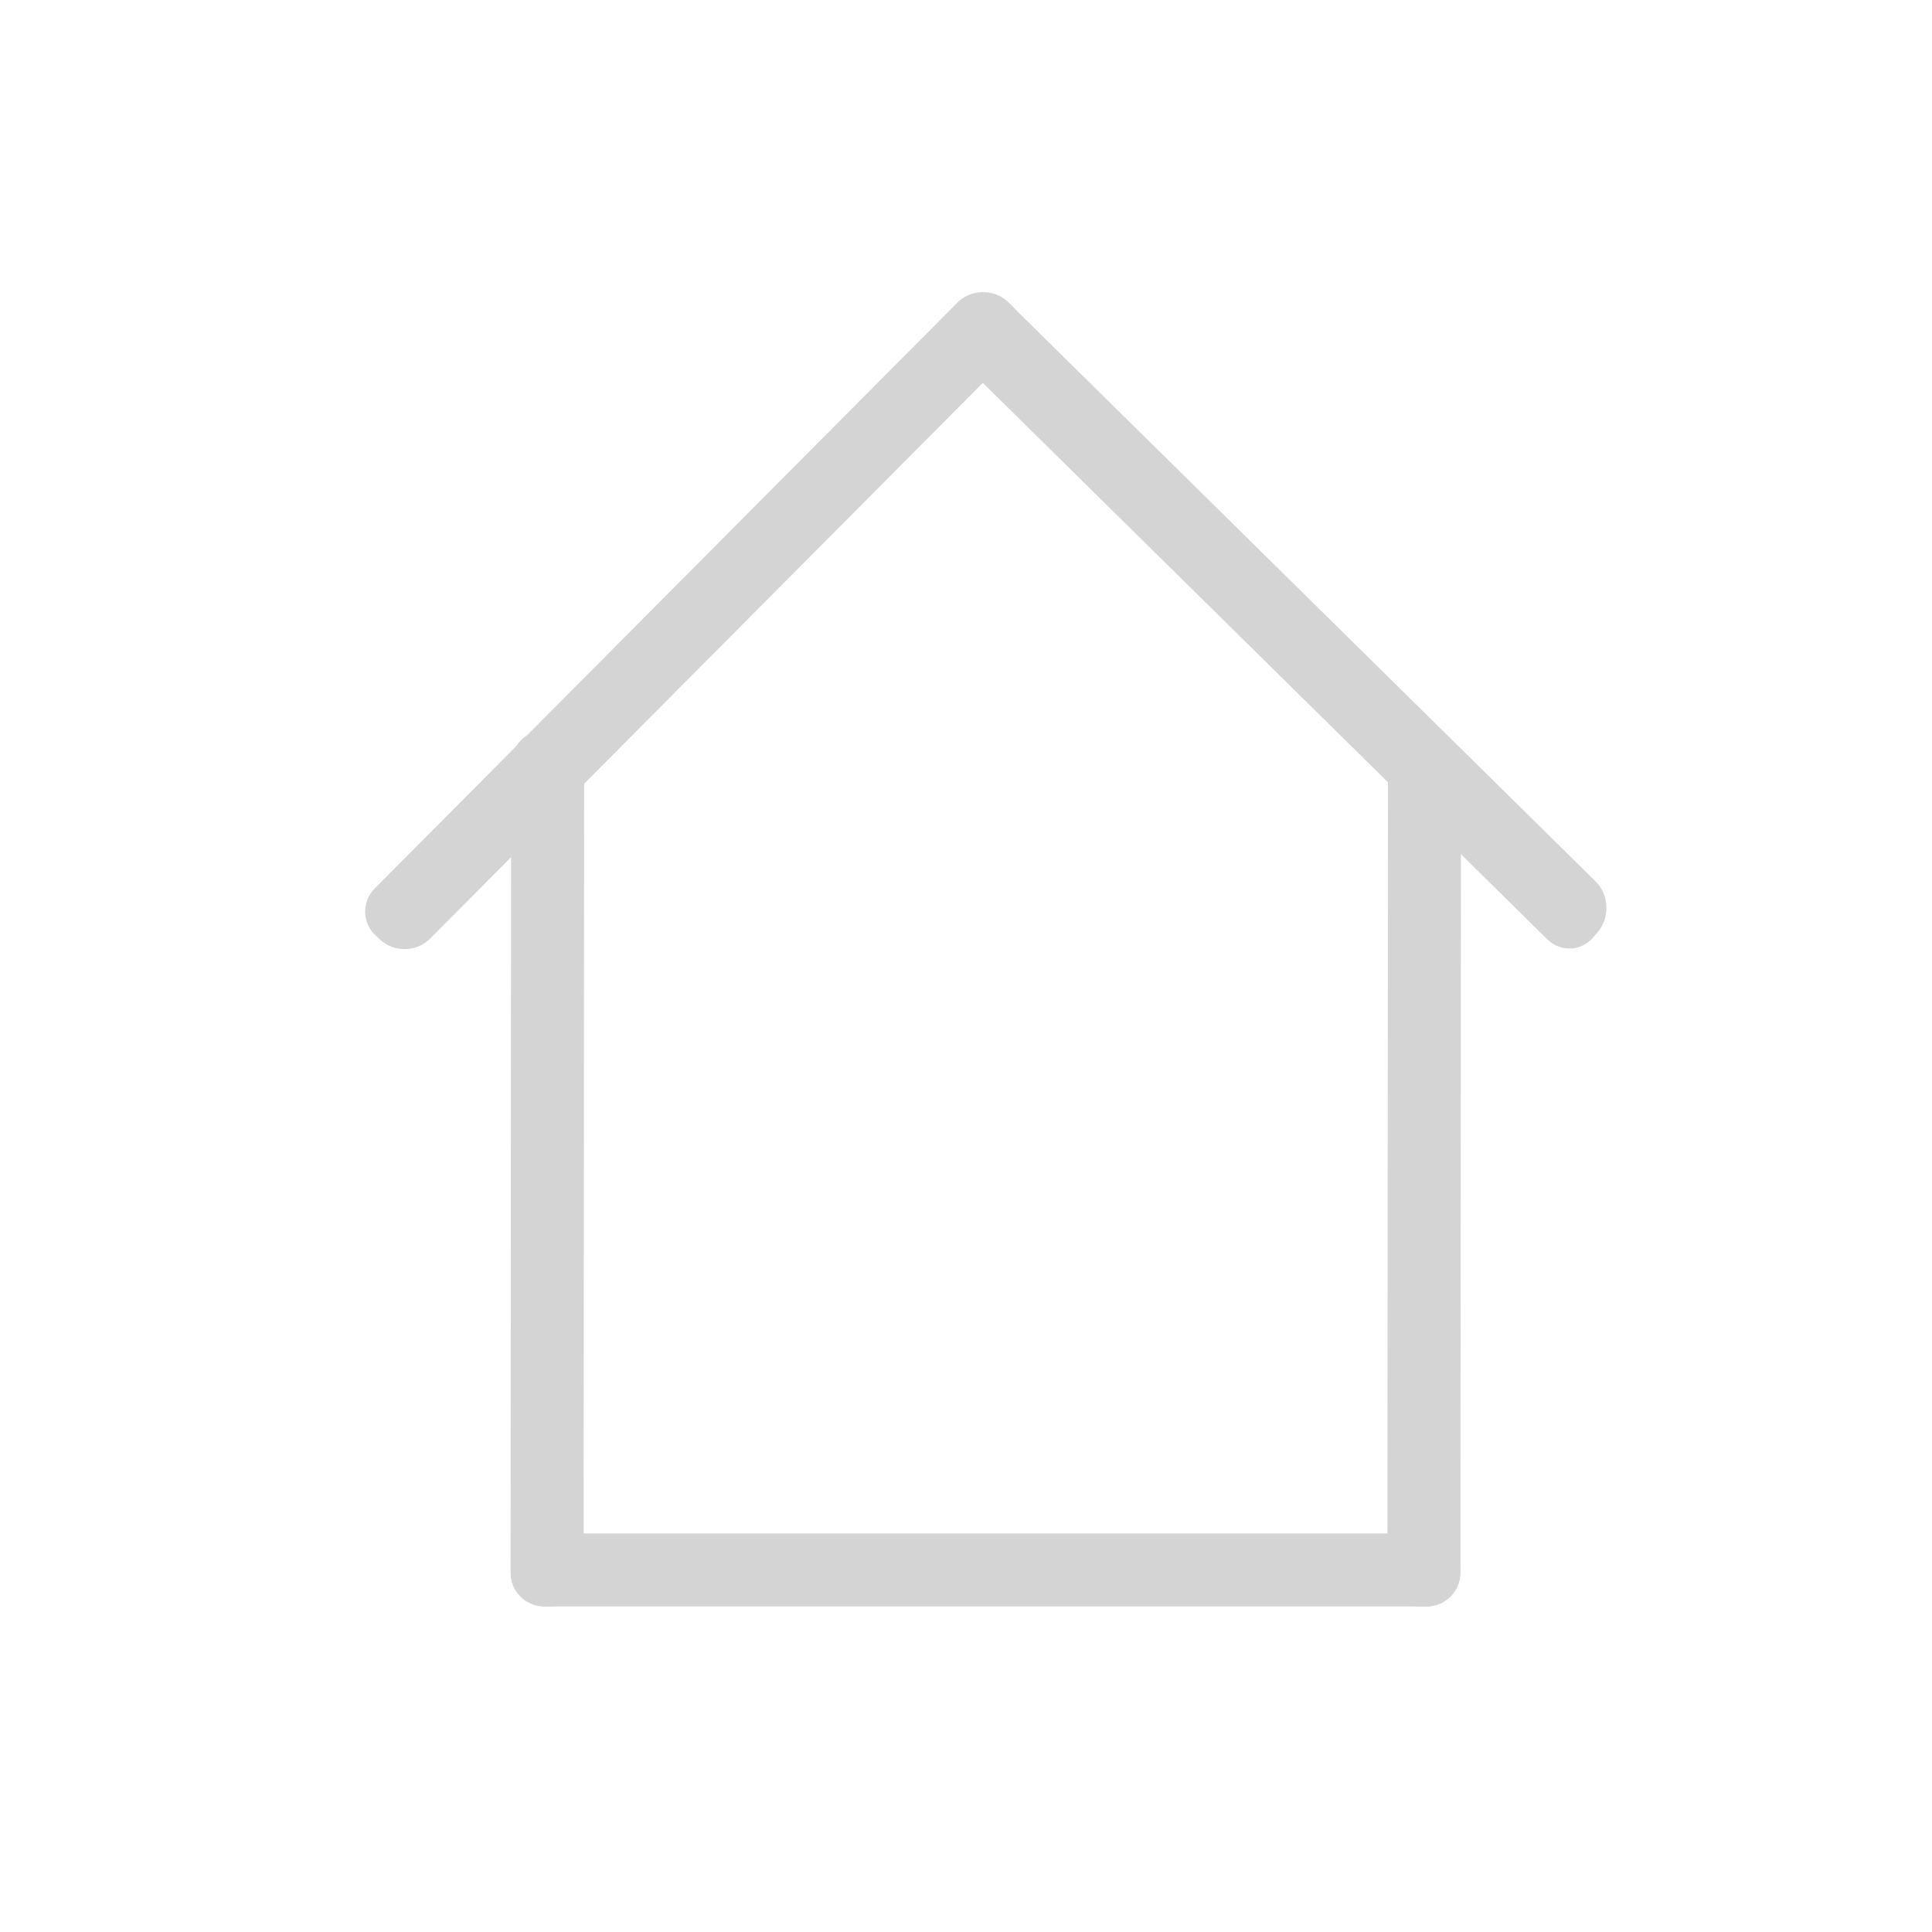
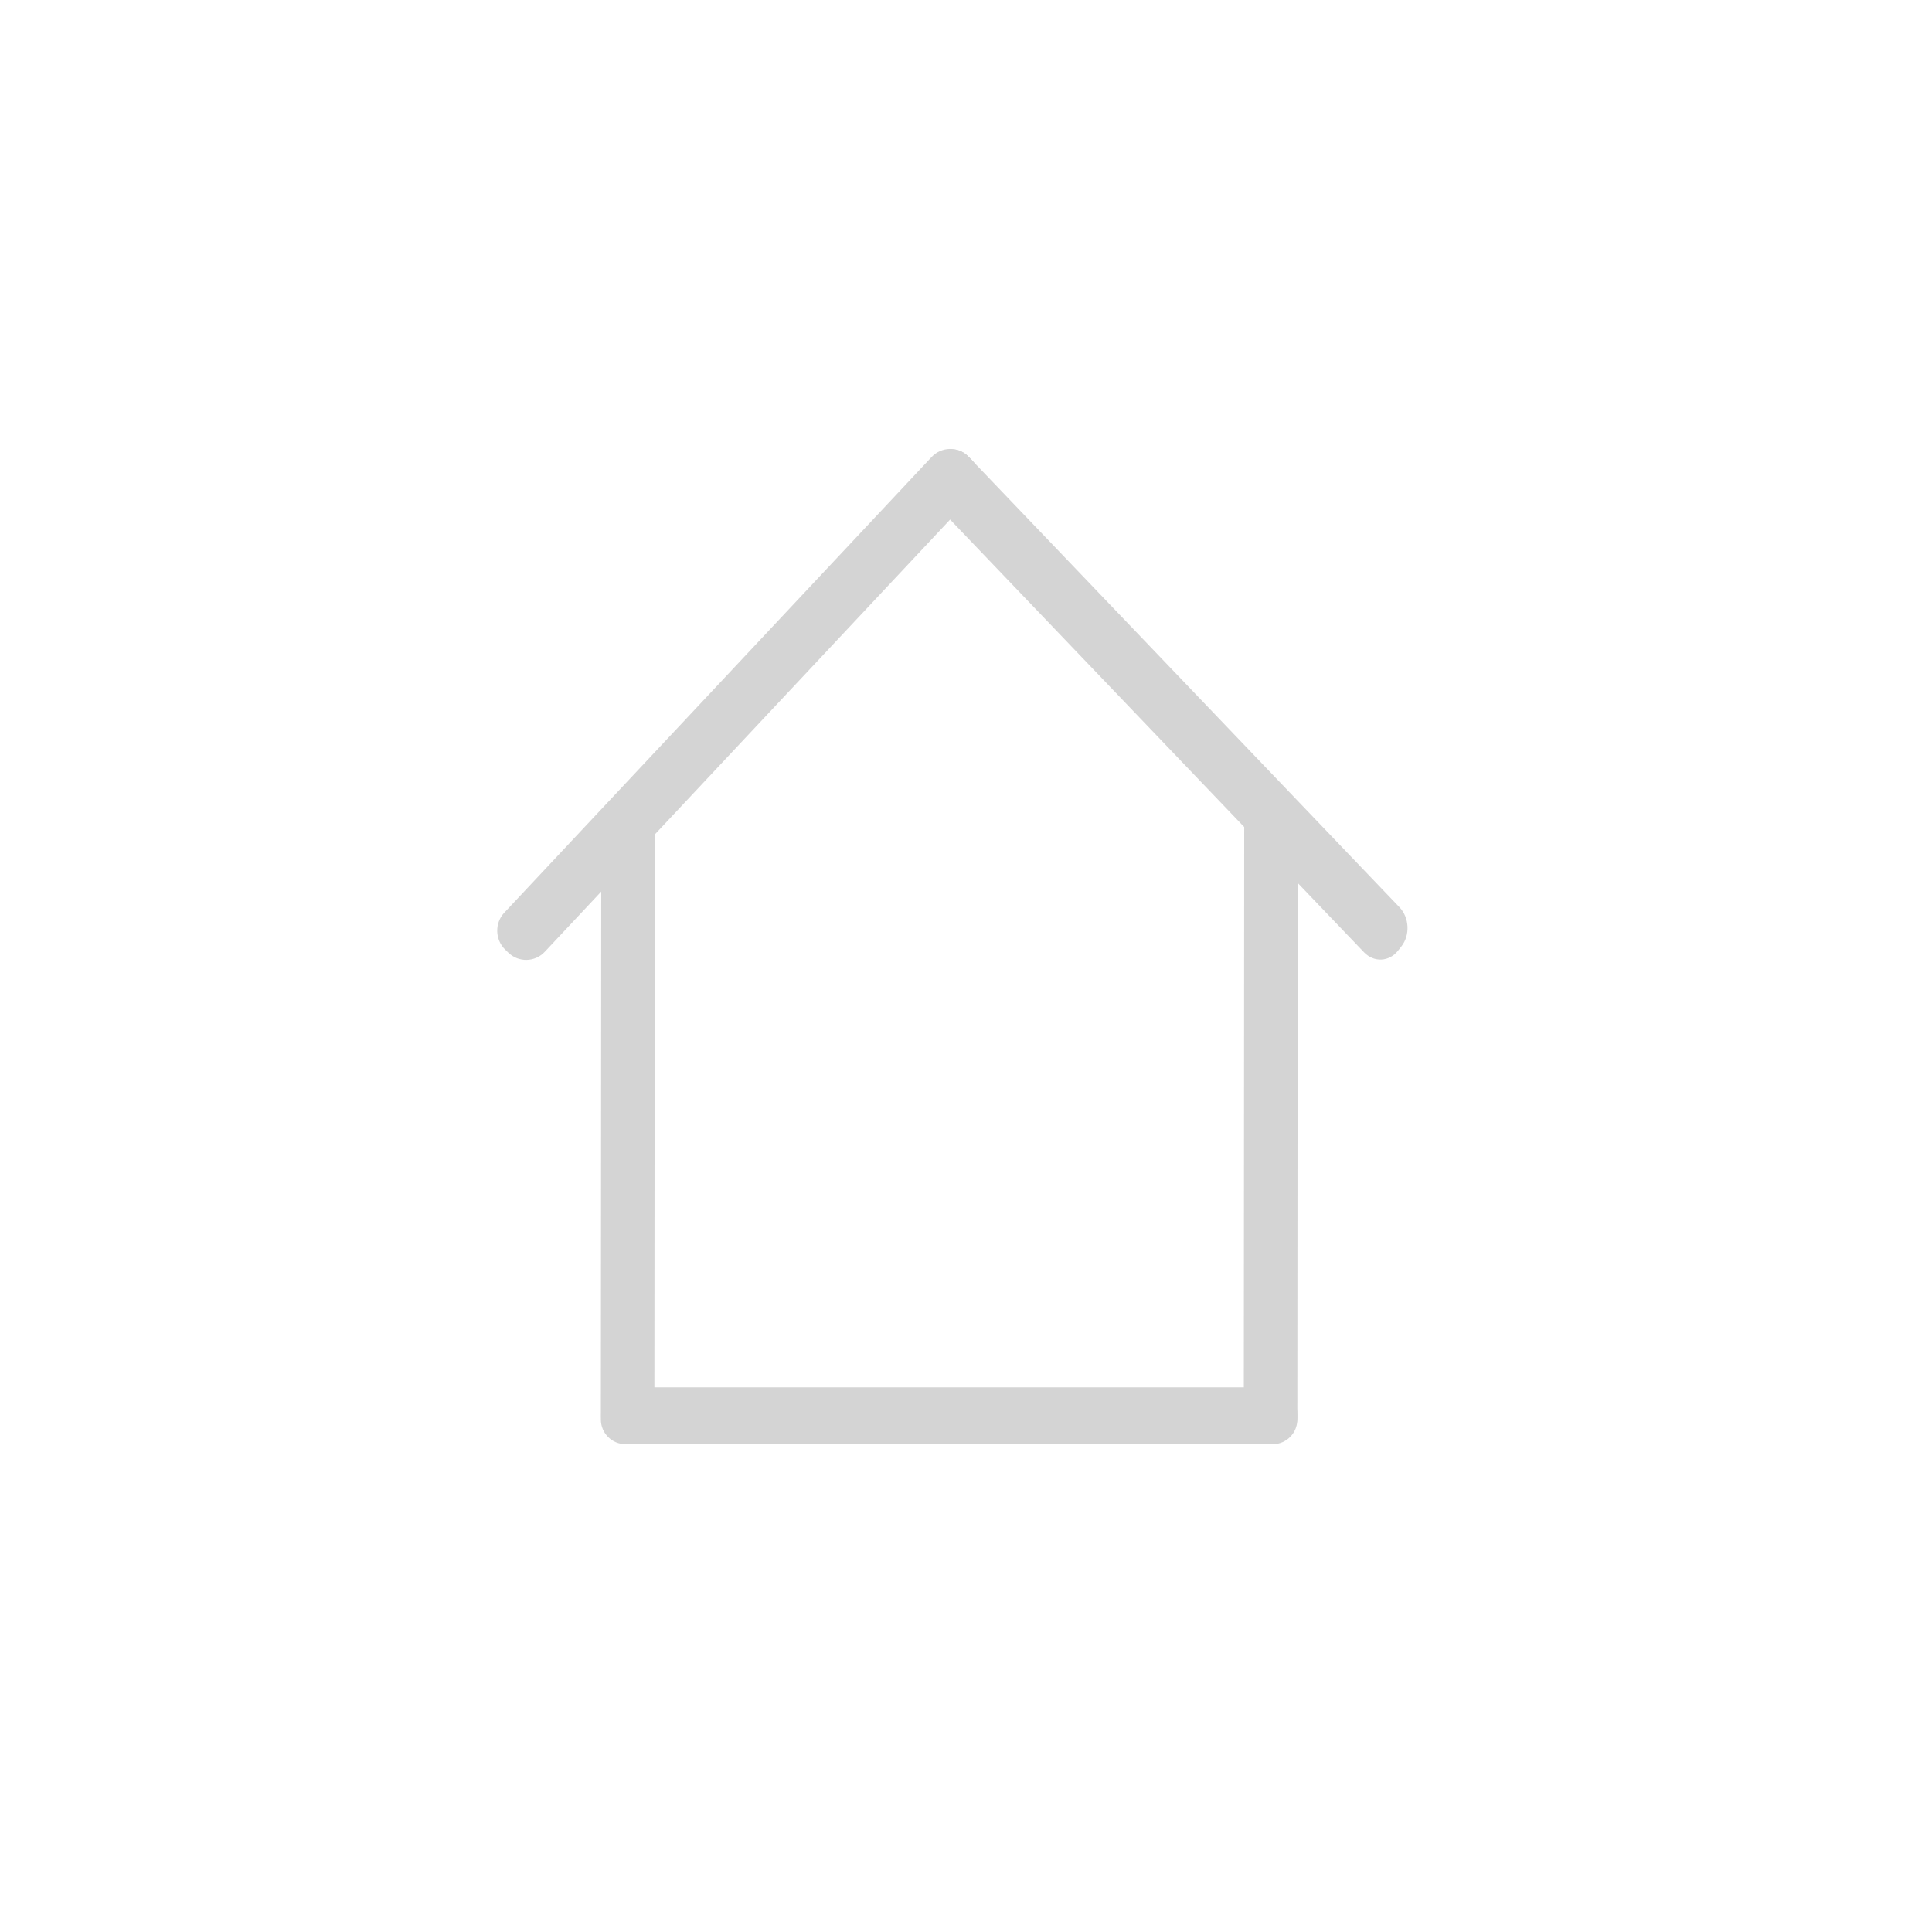
<svg xmlns="http://www.w3.org/2000/svg" width="100" height="100" viewBox="0 0 26.458 26.458" version="1.1" id="svg1">
  <defs id="defs1">
    </defs>
  <g id="layer1">
-     <rect style="fill:#d4d4d4;fill-opacity:1;stroke-width:0.184" id="rect1-2-6" width="1" height="13" x="-22" y="7" ry="0.5" transform="rotate(-90)" />
-     <rect style="fill:#d4d4d4;fill-opacity:1;stroke-width:0.176" id="rect1-2-6-2" width="1" height="12" x="-8.007" y="-21.996" ry="0.462" transform="matrix(-0.9999998,-5.917473e-4,6.944808e-4,-0.9999998,0,0)" />
-     <rect style="fill:#d4d4d4;fill-opacity:1;stroke-width:0.18" id="rect1-2-6-2-0" width="1.023" height="12.255" x="-13.253" y="-6.005" ry="0.471" transform="matrix(-0.7388448,-0.6738757,0.7051785,-0.7090298,0,0)" />
-     <rect style="fill:#d4d4d4;fill-opacity:1;stroke-width:0.181" id="rect1-2-6-2-0-9" width="1.033" height="12.243" x="-6.767" y="-25.054" ry="0.471" transform="matrix(-0.6418921,0.766795,-0.7121393,-0.7020381,0,0)" />
-     <rect style="fill:#d4d4d4;fill-opacity:1;stroke-width:0.176" id="rect1-2-6-2-8" width="1" height="12" x="-20.015" y="-21.989" ry="0.462" transform="matrix(-0.9999998,-5.9176309e-4,6.9446227e-4,-0.9999998,0,0)" />
+     <rect style="fill:#d4d4d4;fill-opacity:1;stroke-width:0.139" id="rect1-2-6" width="0.778" height="9.533" x="-19.778" y="8.233" ry="0.367" transform="rotate(-90)" />
+     <rect style="fill:#d4d4d4;fill-opacity:1;stroke-width:0.129" id="rect1-2-6-2" width="0.733" height="8.778" x="-8.975" y="-19.773" ry="0.338" transform="matrix(-0.9999998,-5.9024904e-4,6.9624363e-4,-0.9999998,0,0)" />
+     <rect style="fill:#d4d4d4;fill-opacity:1;stroke-width:0.136" id="rect1-2-6-2-0" width="0.771" height="9.265" x="-14.36" y="-4.538" ry="0.356" transform="matrix(-0.7187576,-0.6952607,0.6840456,-0.7294393,0,0)" />
+     <rect style="fill:#d4d4d4;fill-opacity:1;stroke-width:0.137" id="rect1-2-6-2-0-9" width="0.785" height="9.251" x="-5.314" y="-23.321" ry="0.356" transform="matrix(-0.6195621,0.7849476,-0.6911984,-0.7226651,0,0)" />
+     <rect style="fill:#d4d4d4;fill-opacity:1;stroke-width:0.129" id="rect1-2-6-2-8" width="0.733" height="8.778" x="-17.78" y="-19.768" ry="0.338" transform="matrix(-0.9999998,-5.9026581e-4,6.9622386e-4,-0.9999998,0,0)" />
  </g>
</svg>
